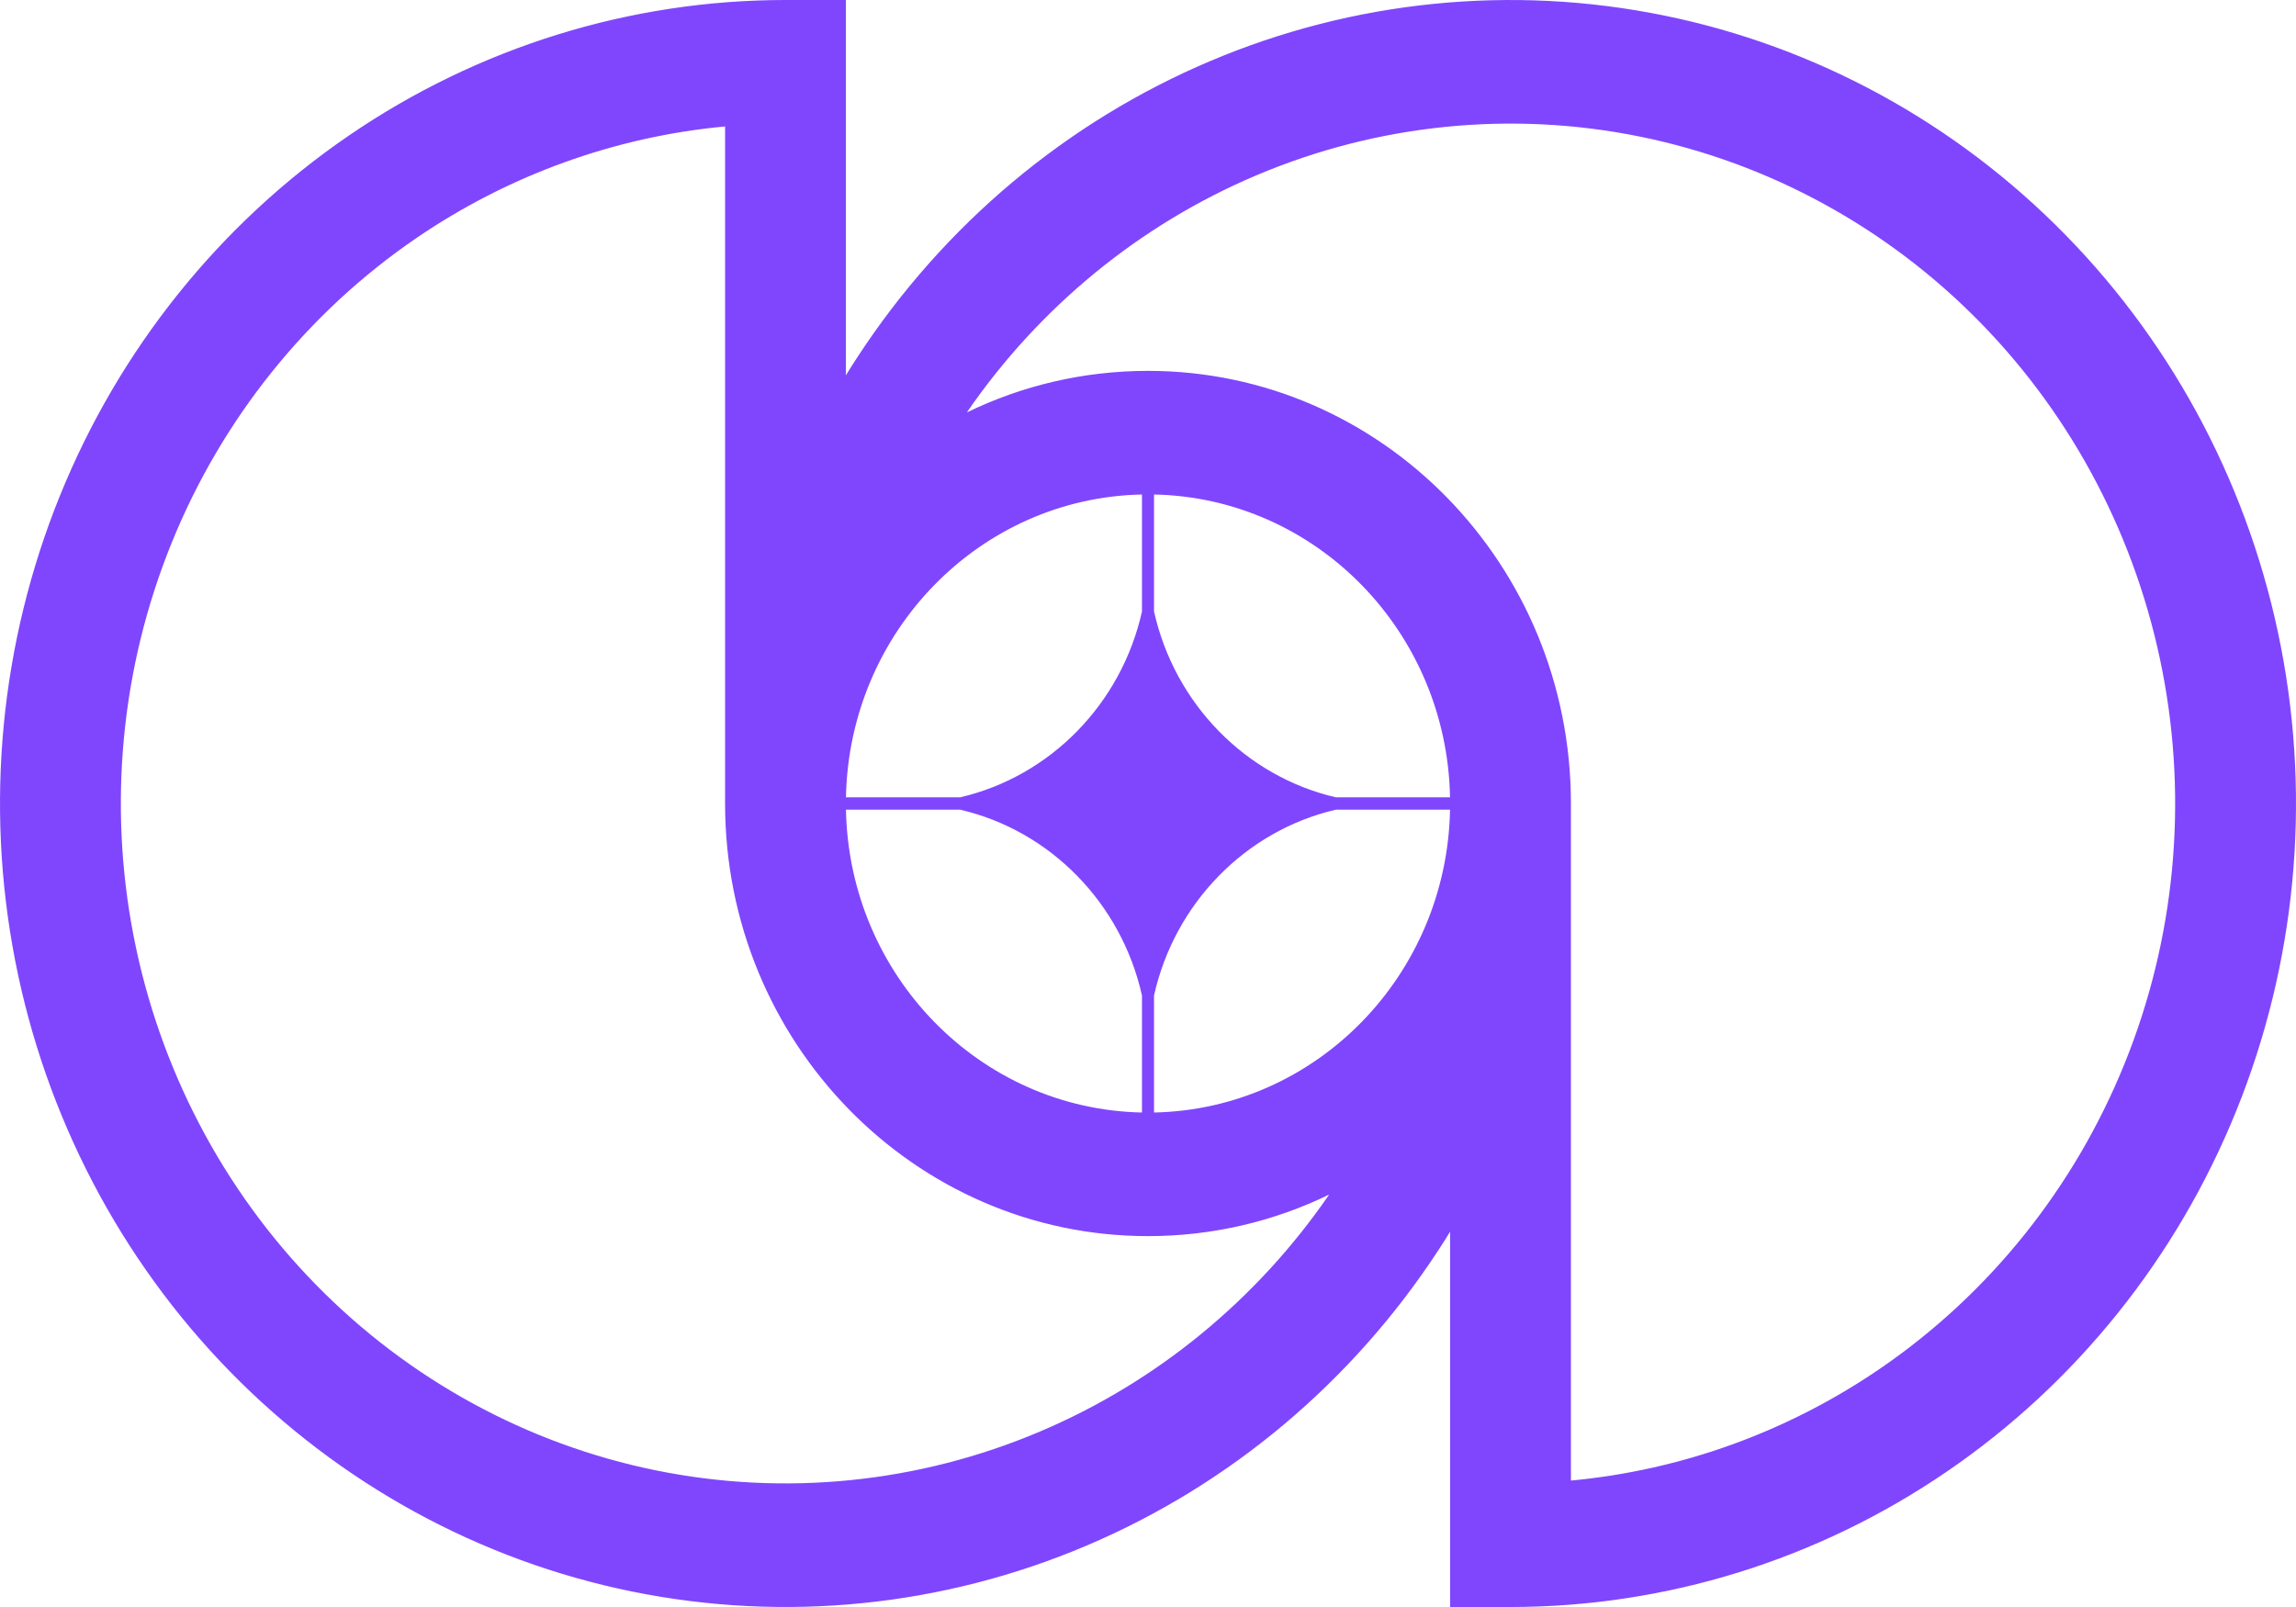
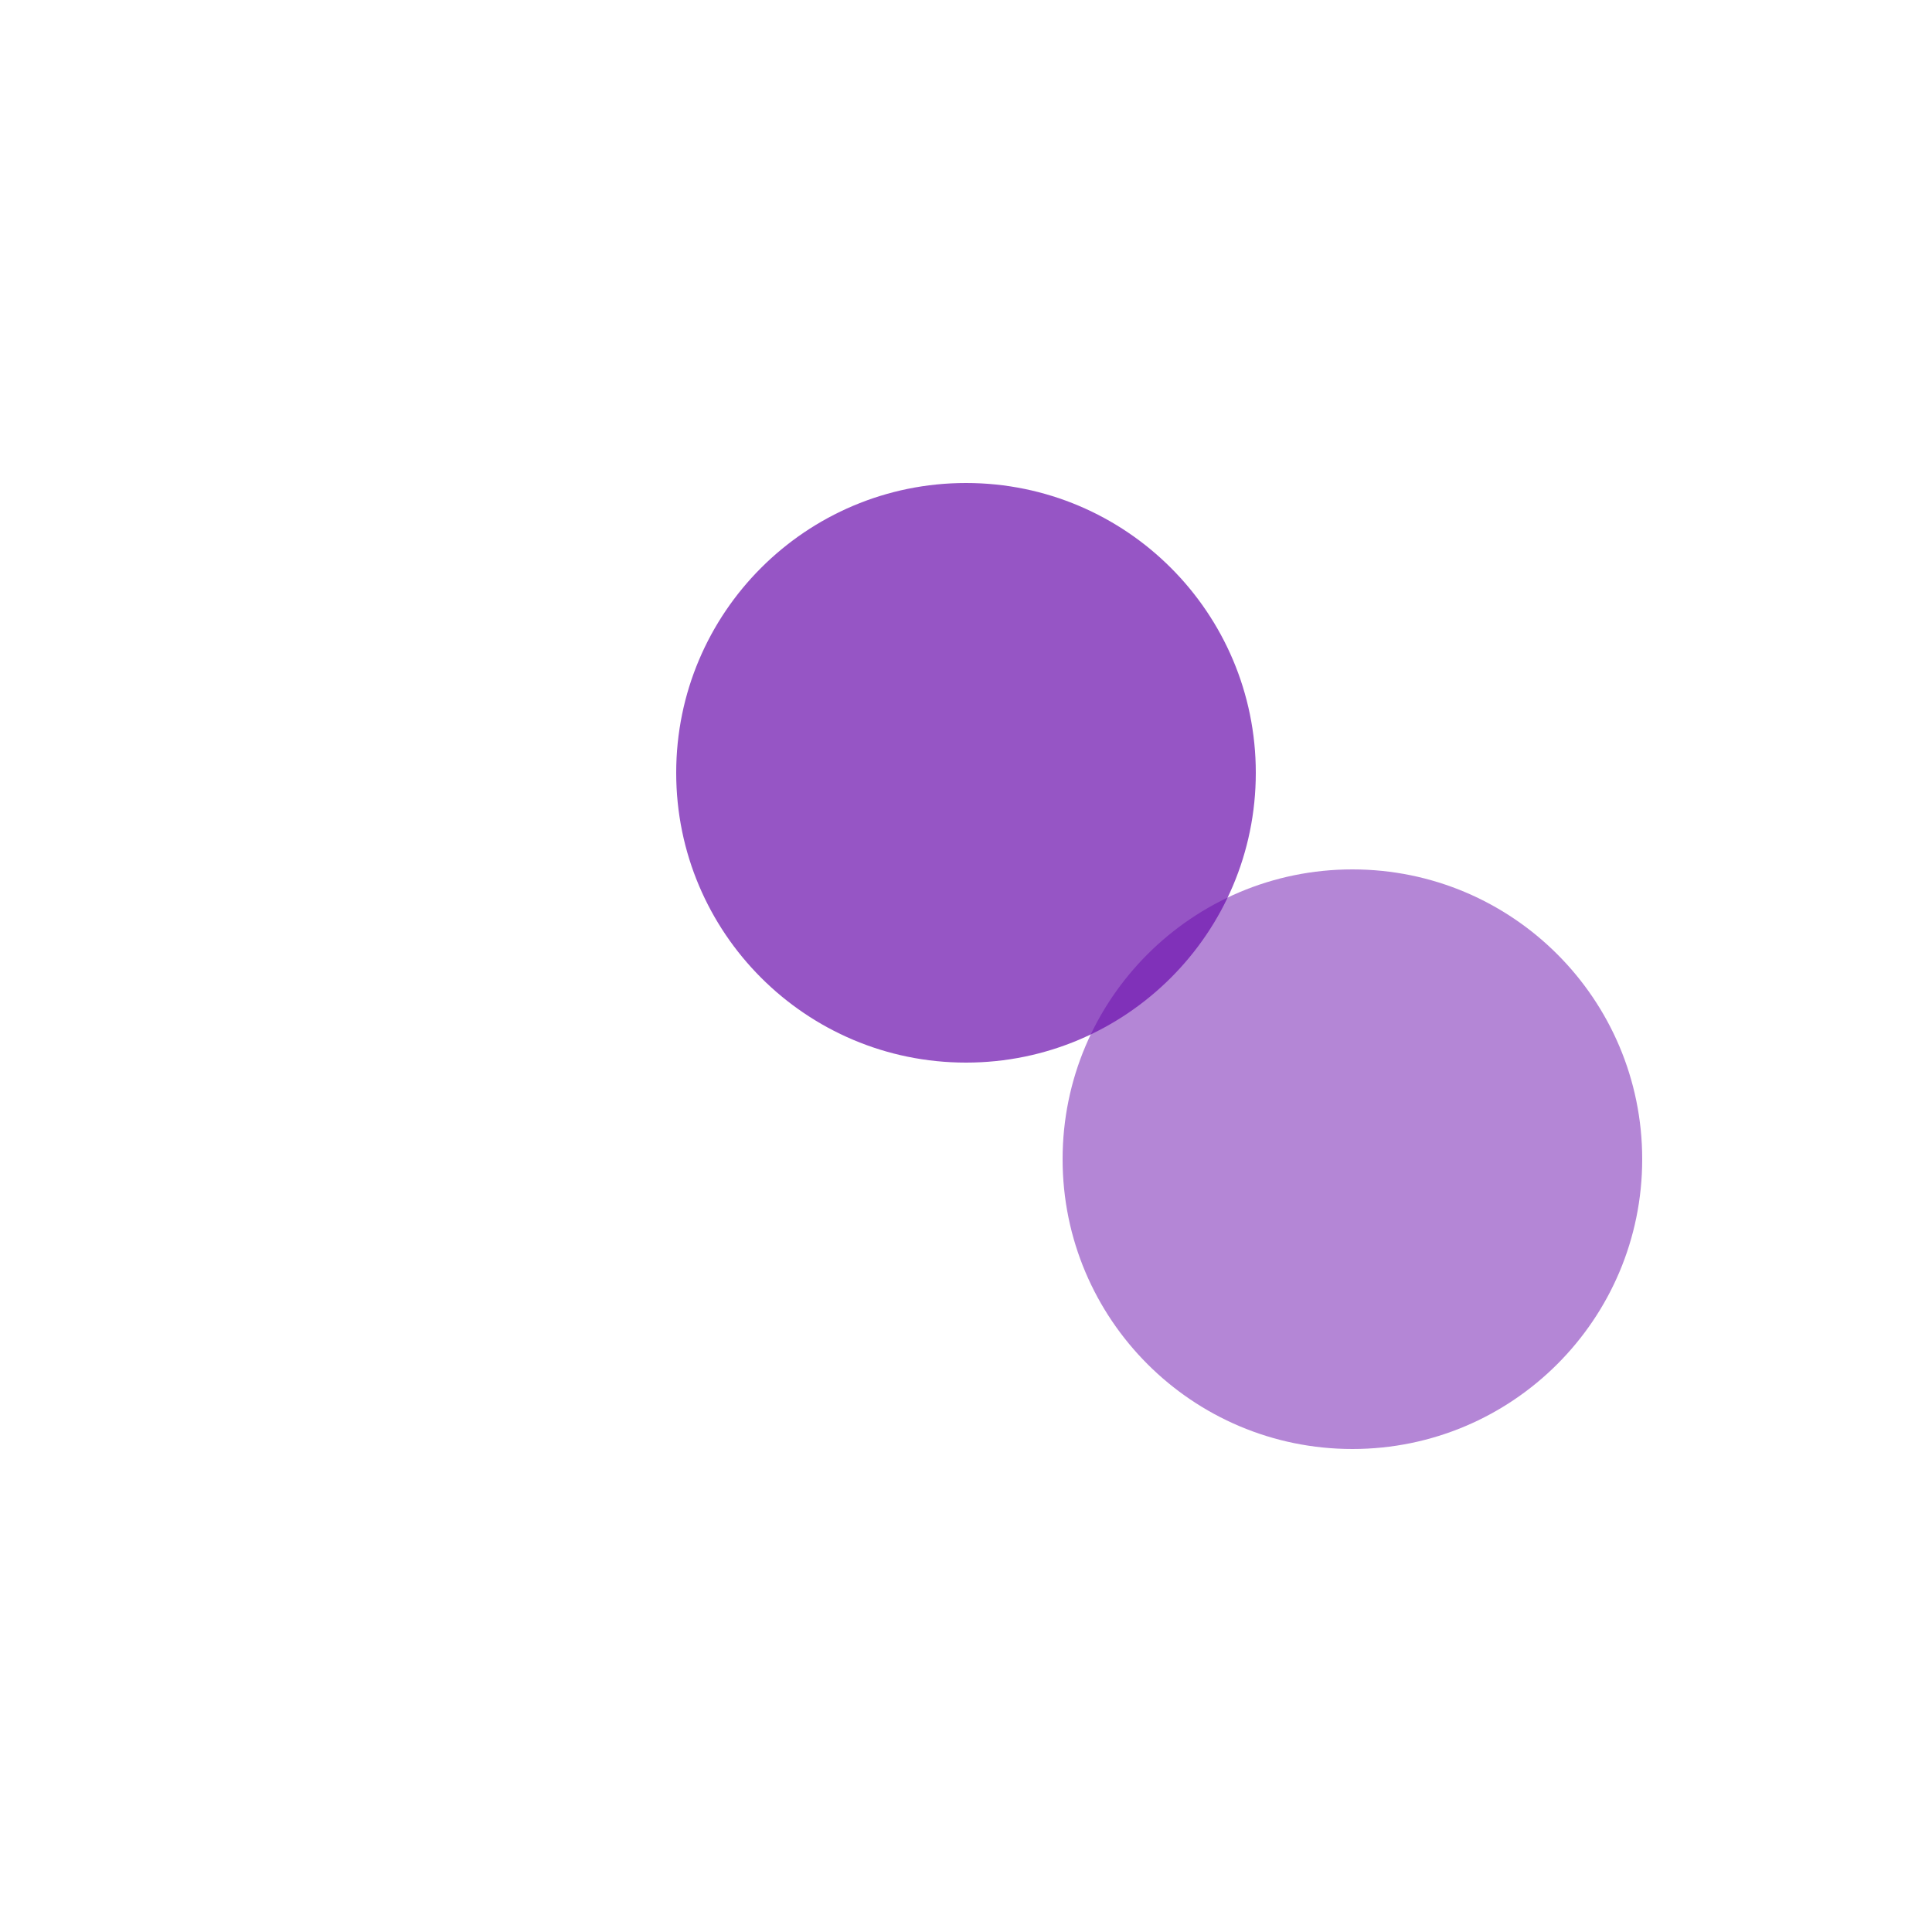
- <svg xmlns="http://www.w3.org/2000/svg" id="logo-82" width="40" height="28" viewBox="0 0 40 28" fill="none">
-   <path class="ccustom" fill-rule="evenodd" clip-rule="evenodd" d="M1.042 8.642C0.006 11.201 -0.265 14.015 0.263 16.731C0.791 19.447 2.094 21.942 4.008 23.899C5.922 25.857 8.36 27.191 11.014 27.731C13.669 28.271 16.421 27.994 18.921 26.934C21.421 25.875 23.559 24.08 25.062 21.778C25.102 21.717 25.142 21.655 25.181 21.593C25.209 21.549 25.236 21.505 25.263 21.461V28H26.316C29.022 28 31.668 27.179 33.918 25.64C36.169 24.102 37.923 21.916 38.958 19.358C39.994 16.799 40.265 13.985 39.737 11.269C39.209 8.553 37.906 6.058 35.992 4.101C34.078 2.143 31.64 0.809 28.985 0.269C26.331 -0.271 23.579 0.006 21.079 1.066C18.579 2.125 16.441 3.92 14.938 6.222C14.869 6.327 14.802 6.432 14.737 6.539V7.99449e-06H13.684C10.978 7.99449e-06 8.332 0.821 6.082 2.359C3.831 3.898 2.077 6.084 1.042 8.642ZM12.632 14V2.203C10.713 2.382 8.862 3.049 7.251 4.15C5.347 5.452 3.863 7.302 2.987 9.467C2.11 11.631 1.881 14.013 2.328 16.311C2.775 18.609 3.877 20.72 5.497 22.377C7.116 24.033 9.179 25.161 11.425 25.619C13.671 26.076 15.999 25.841 18.115 24.944C20.146 24.084 21.894 22.65 23.156 20.814C22.199 21.279 21.129 21.538 20 21.538C15.931 21.538 12.632 18.163 12.632 14ZM27.368 25.797V14C27.368 9.837 24.069 6.462 20 6.462C18.871 6.462 17.801 6.721 16.844 7.186C18.106 5.35 19.854 3.916 21.885 3.056C24 2.159 26.329 1.924 28.575 2.381C30.821 2.839 32.884 3.967 34.503 5.623C36.123 7.28 37.225 9.391 37.672 11.689C38.119 13.987 37.89 16.369 37.013 18.533C36.137 20.698 34.653 22.548 32.749 23.85C31.138 24.951 29.287 25.618 27.368 25.797ZM19.895 19.384C17.072 19.327 14.793 16.996 14.738 14.108H16.729C18.3 14.474 19.537 15.739 19.895 17.346V19.384ZM20.105 19.384C22.928 19.327 25.207 16.996 25.262 14.108H23.271C21.7 14.474 20.463 15.739 20.105 17.346V19.384ZM25.262 13.892C25.207 11.004 22.928 8.673 20.105 8.616V10.653C20.463 12.261 21.7 13.526 23.271 13.892H25.262ZM19.895 8.616C17.072 8.673 14.793 11.004 14.738 13.892H16.729C18.3 13.526 19.537 12.261 19.895 10.654V8.616Z" fill="#8046FD" />
+ <svg xmlns="http://www.w3.org/2000/svg" baseProfile="tiny" height="200" version="1.2" width="200">
+   <defs />
+   <circle cx="100" cy="80" fill="#6a0dad" opacity="0.7" r="30" />
+   <circle cx="140" cy="120" fill="#6a0dad" opacity="0.5" r="30" />
</svg>
